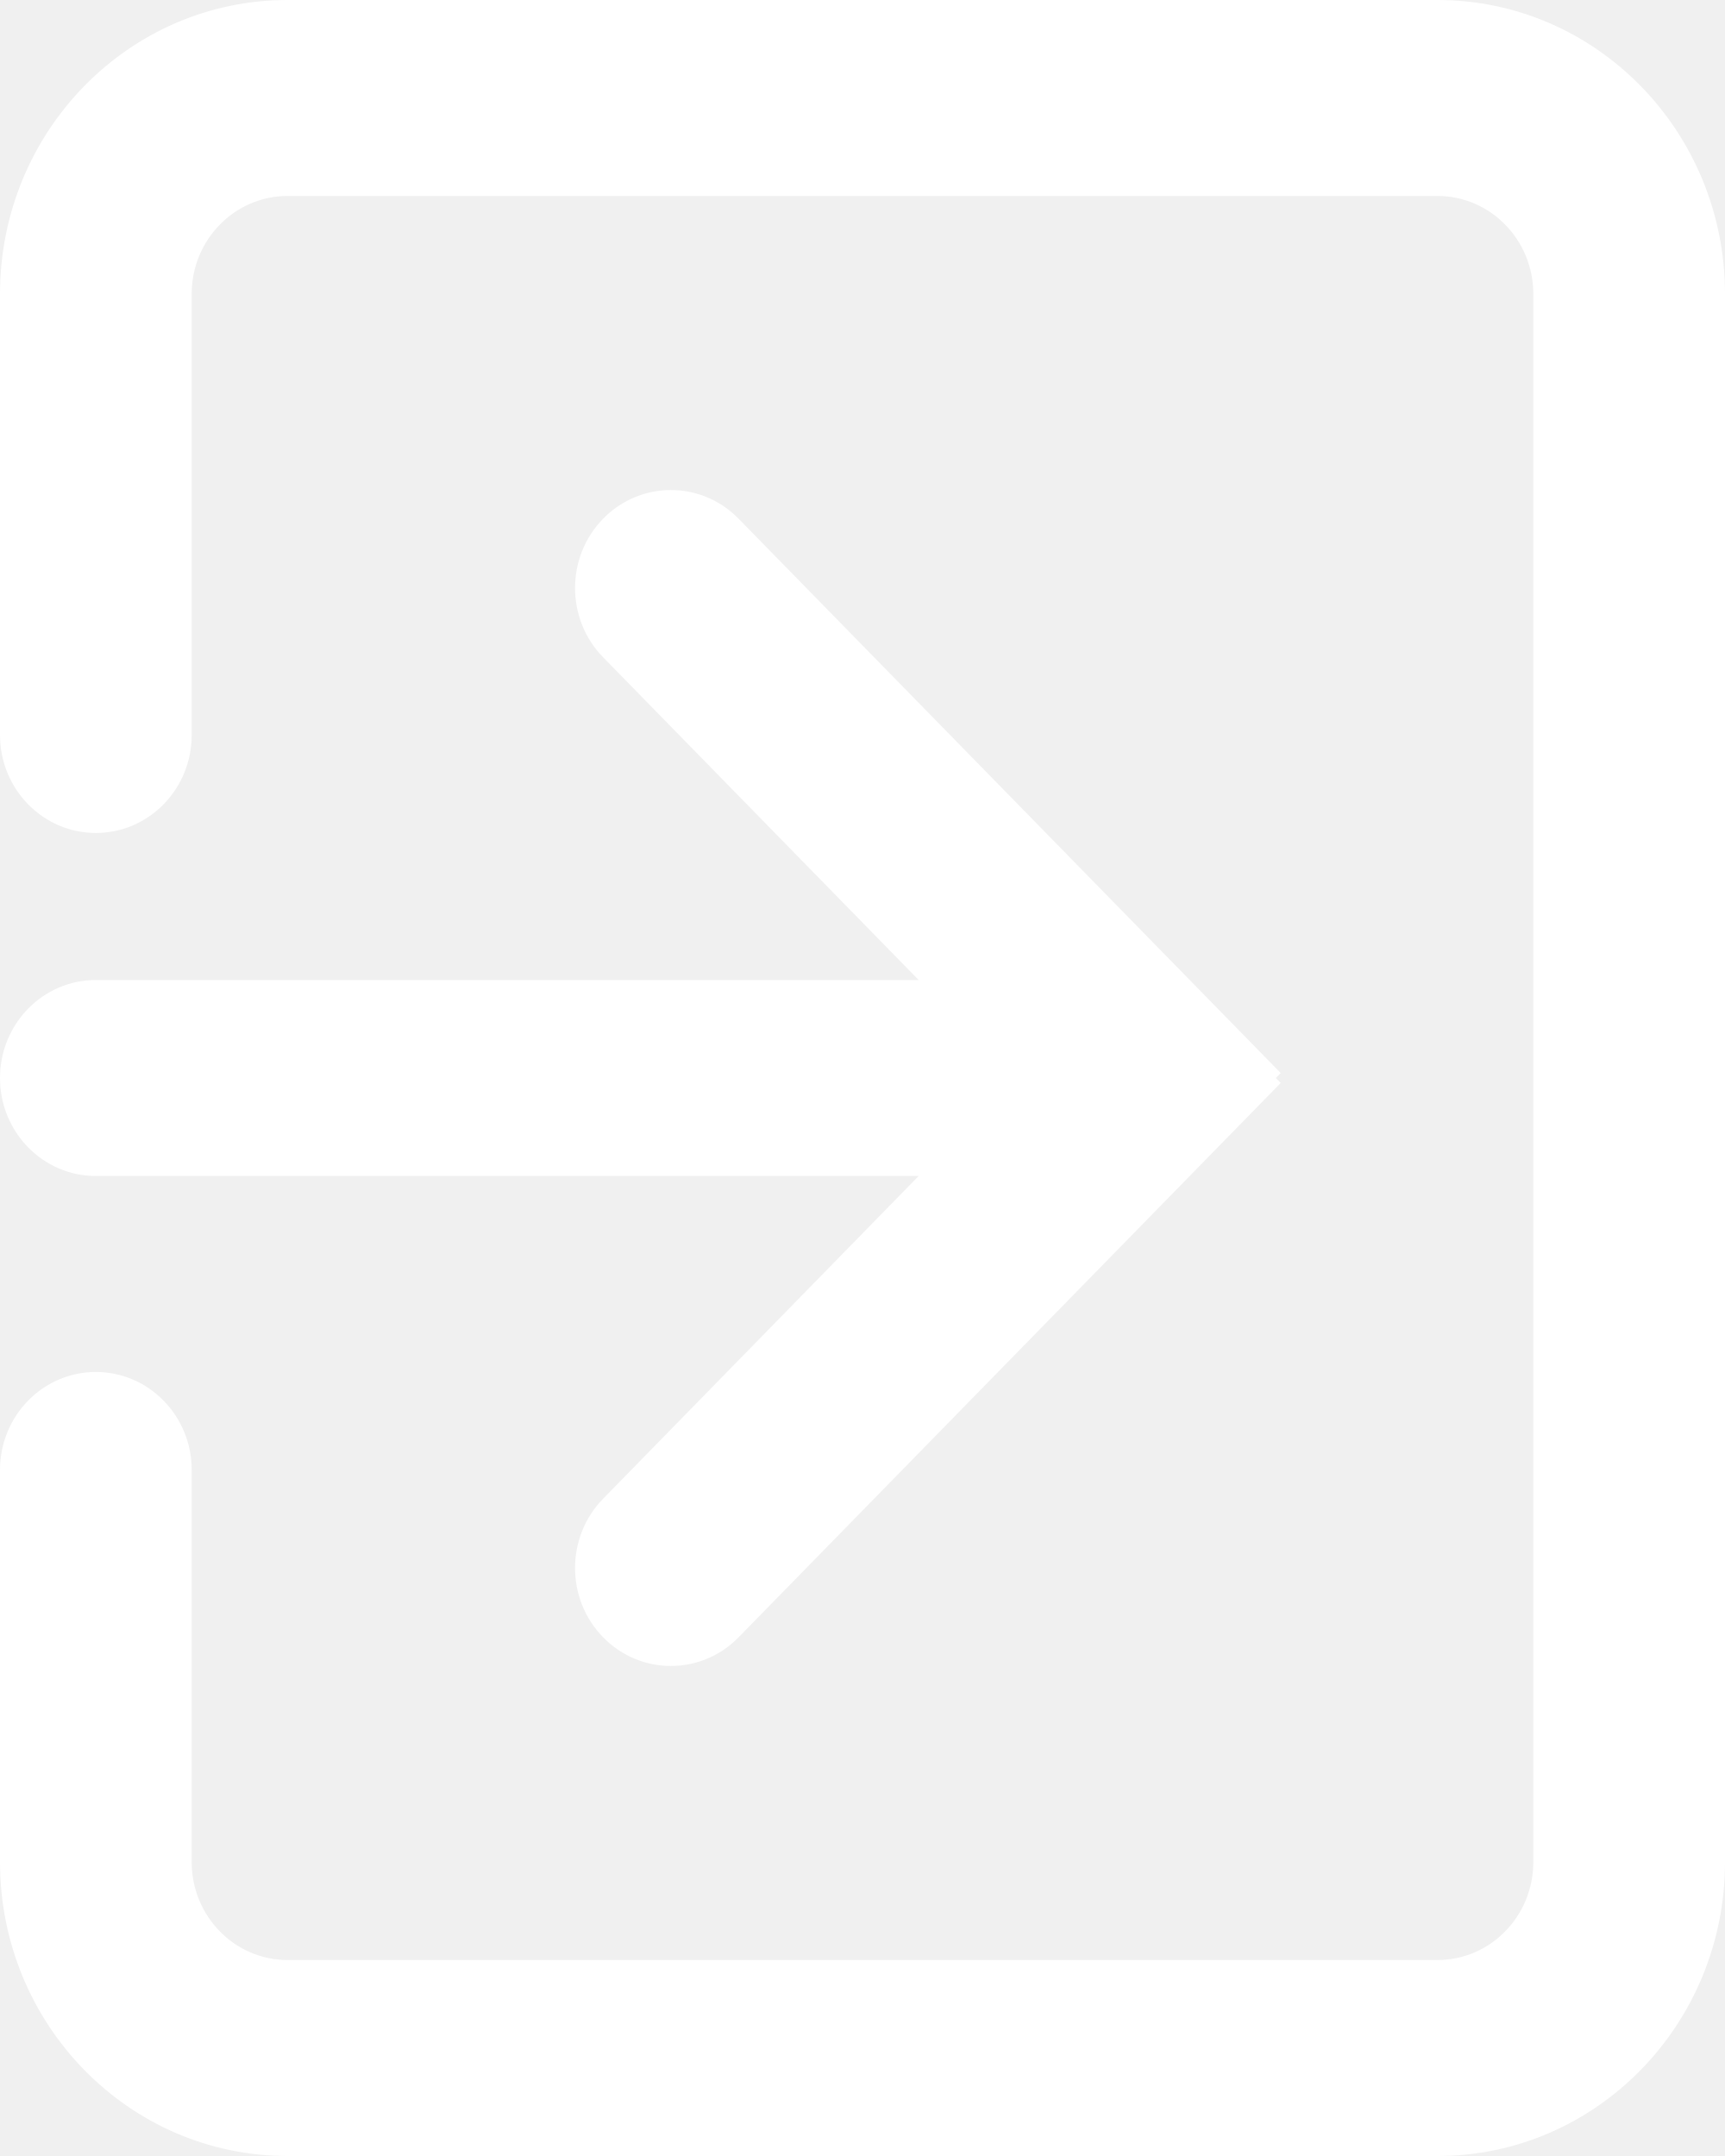
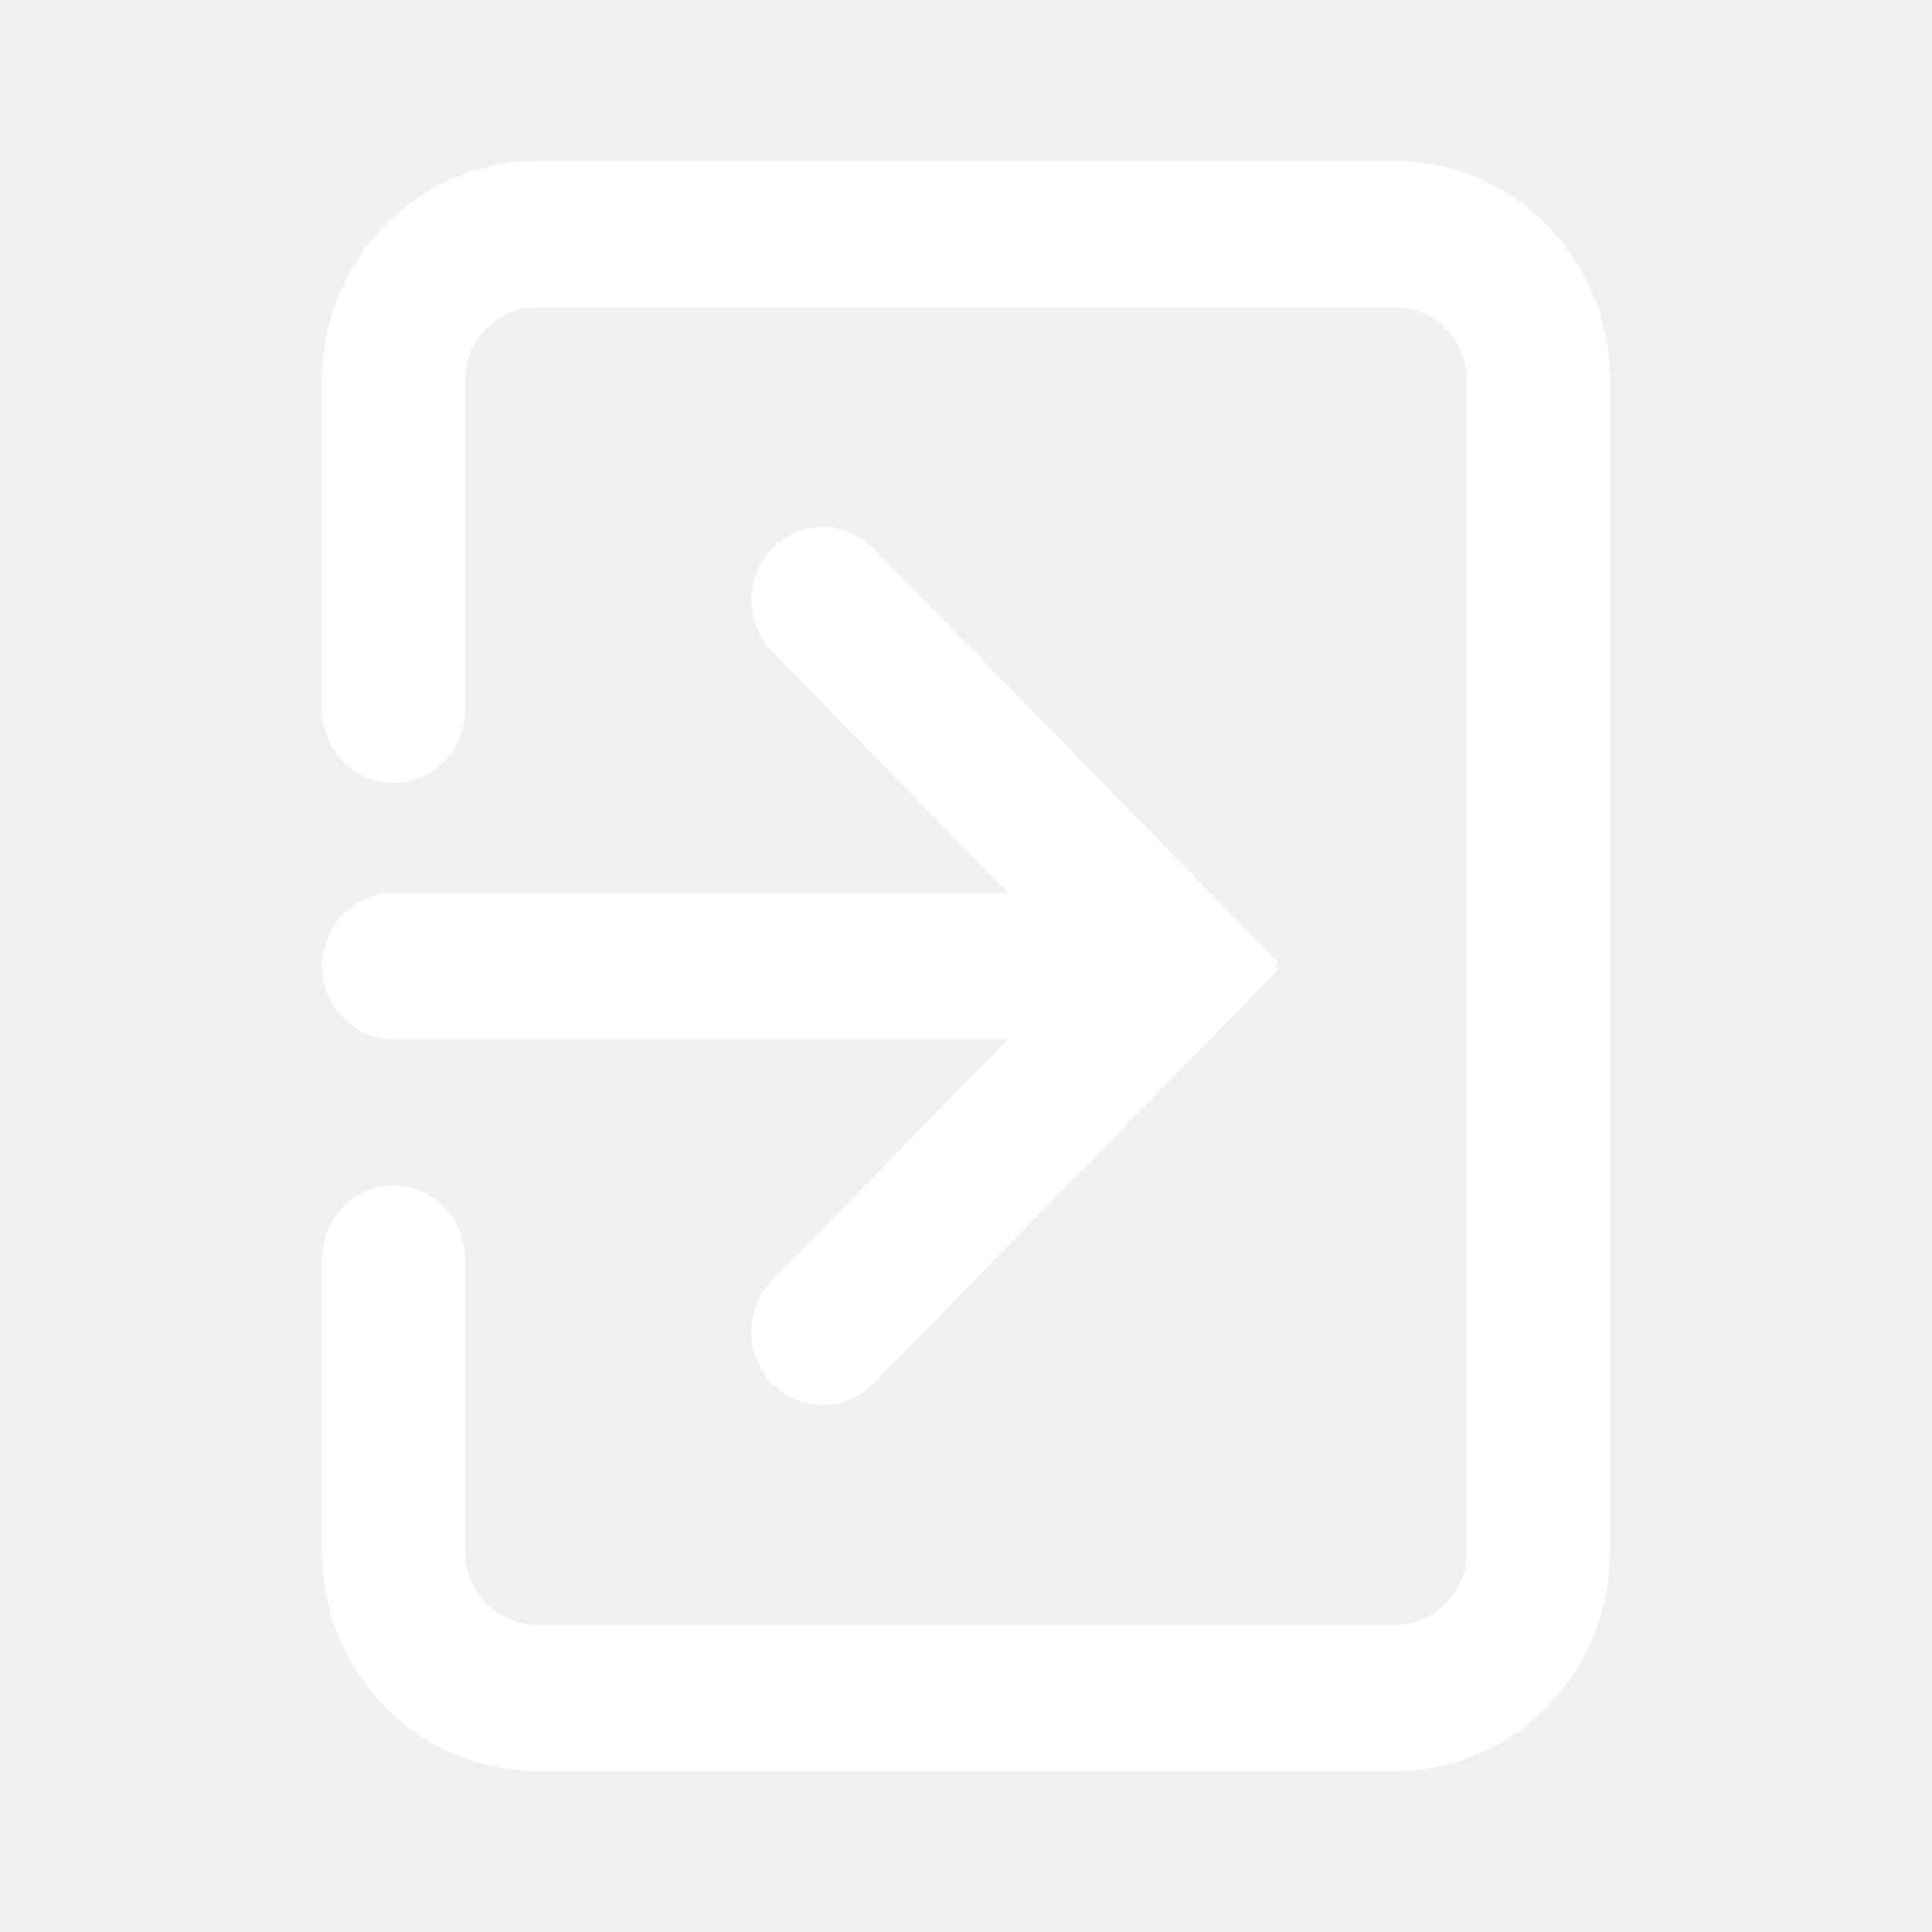
- <svg xmlns="http://www.w3.org/2000/svg" width="16" height="20" viewBox="0 0 16 20" fill="none">
-   <path d="M2.667 0C1.194 0 0 1.221 0 2.727V6.818C0 7.32 0.398 7.727 0.889 7.727C1.38 7.727 1.778 7.32 1.778 6.818V2.727C1.778 2.225 2.176 1.818 2.667 1.818H13.333C13.824 1.818 14.222 2.225 14.222 2.727V17.273C14.222 17.775 13.824 18.182 13.333 18.182H2.667C2.176 18.182 1.778 17.775 1.778 17.273V13.636C1.778 13.134 1.38 12.727 0.889 12.727C0.398 12.727 0 13.134 0 13.636V17.273C0 18.779 1.194 20 2.667 20H13.333C14.806 20 16 18.779 16 17.273V2.727C16 1.221 14.806 0 13.333 0H2.667Z" fill="white" />
-   <path d="M6.851 4.812C6.504 4.457 5.941 4.457 5.594 4.812C5.247 5.167 5.247 5.742 5.594 6.097L8.521 9.091H0.889C0.398 9.091 0 9.498 0 10C0 10.502 0.398 10.909 0.889 10.909H8.521L5.594 13.903C5.247 14.258 5.247 14.833 5.594 15.188C5.941 15.543 6.504 15.543 6.851 15.188L11.879 10.046L11.834 10L11.879 9.954L6.851 4.812Z" fill="white" />
+ <svg xmlns="http://www.w3.org/2000/svg" width="24" height="24" viewBox="0 0 24 24" fill="none">
+   <path d="M6.667 2C5.194 2 4 3.221 4 4.727V8.818C4 9.32 4.398 9.727 4.889 9.727C5.38 9.727 5.778 9.32 5.778 8.818V4.727C5.778 4.225 6.176 3.818 6.667 3.818H17.333C17.824 3.818 18.222 4.225 18.222 4.727V19.273C18.222 19.775 17.824 20.182 17.333 20.182H6.667C6.176 20.182 5.778 19.775 5.778 19.273V15.636C5.778 15.134 5.38 14.727 4.889 14.727C4.398 14.727 4 15.134 4 15.636V19.273C4 20.779 5.194 22 6.667 22H17.333C18.806 22 20 20.779 20 19.273V4.727C20 3.221 18.806 2 17.333 2H6.667Z" fill="white" />
+   <path d="M10.851 6.812C10.504 6.457 9.941 6.457 9.594 6.812C9.247 7.167 9.247 7.742 9.594 8.097L12.521 11.091H4.889C4.398 11.091 4 11.498 4 12C4 12.502 4.398 12.909 4.889 12.909H12.521L9.594 15.903C9.247 16.258 9.247 16.833 9.594 17.188C9.941 17.543 10.504 17.543 10.851 17.188L15.879 12.046L15.834 12L15.879 11.954L10.851 6.812Z" fill="white" />
</svg>
